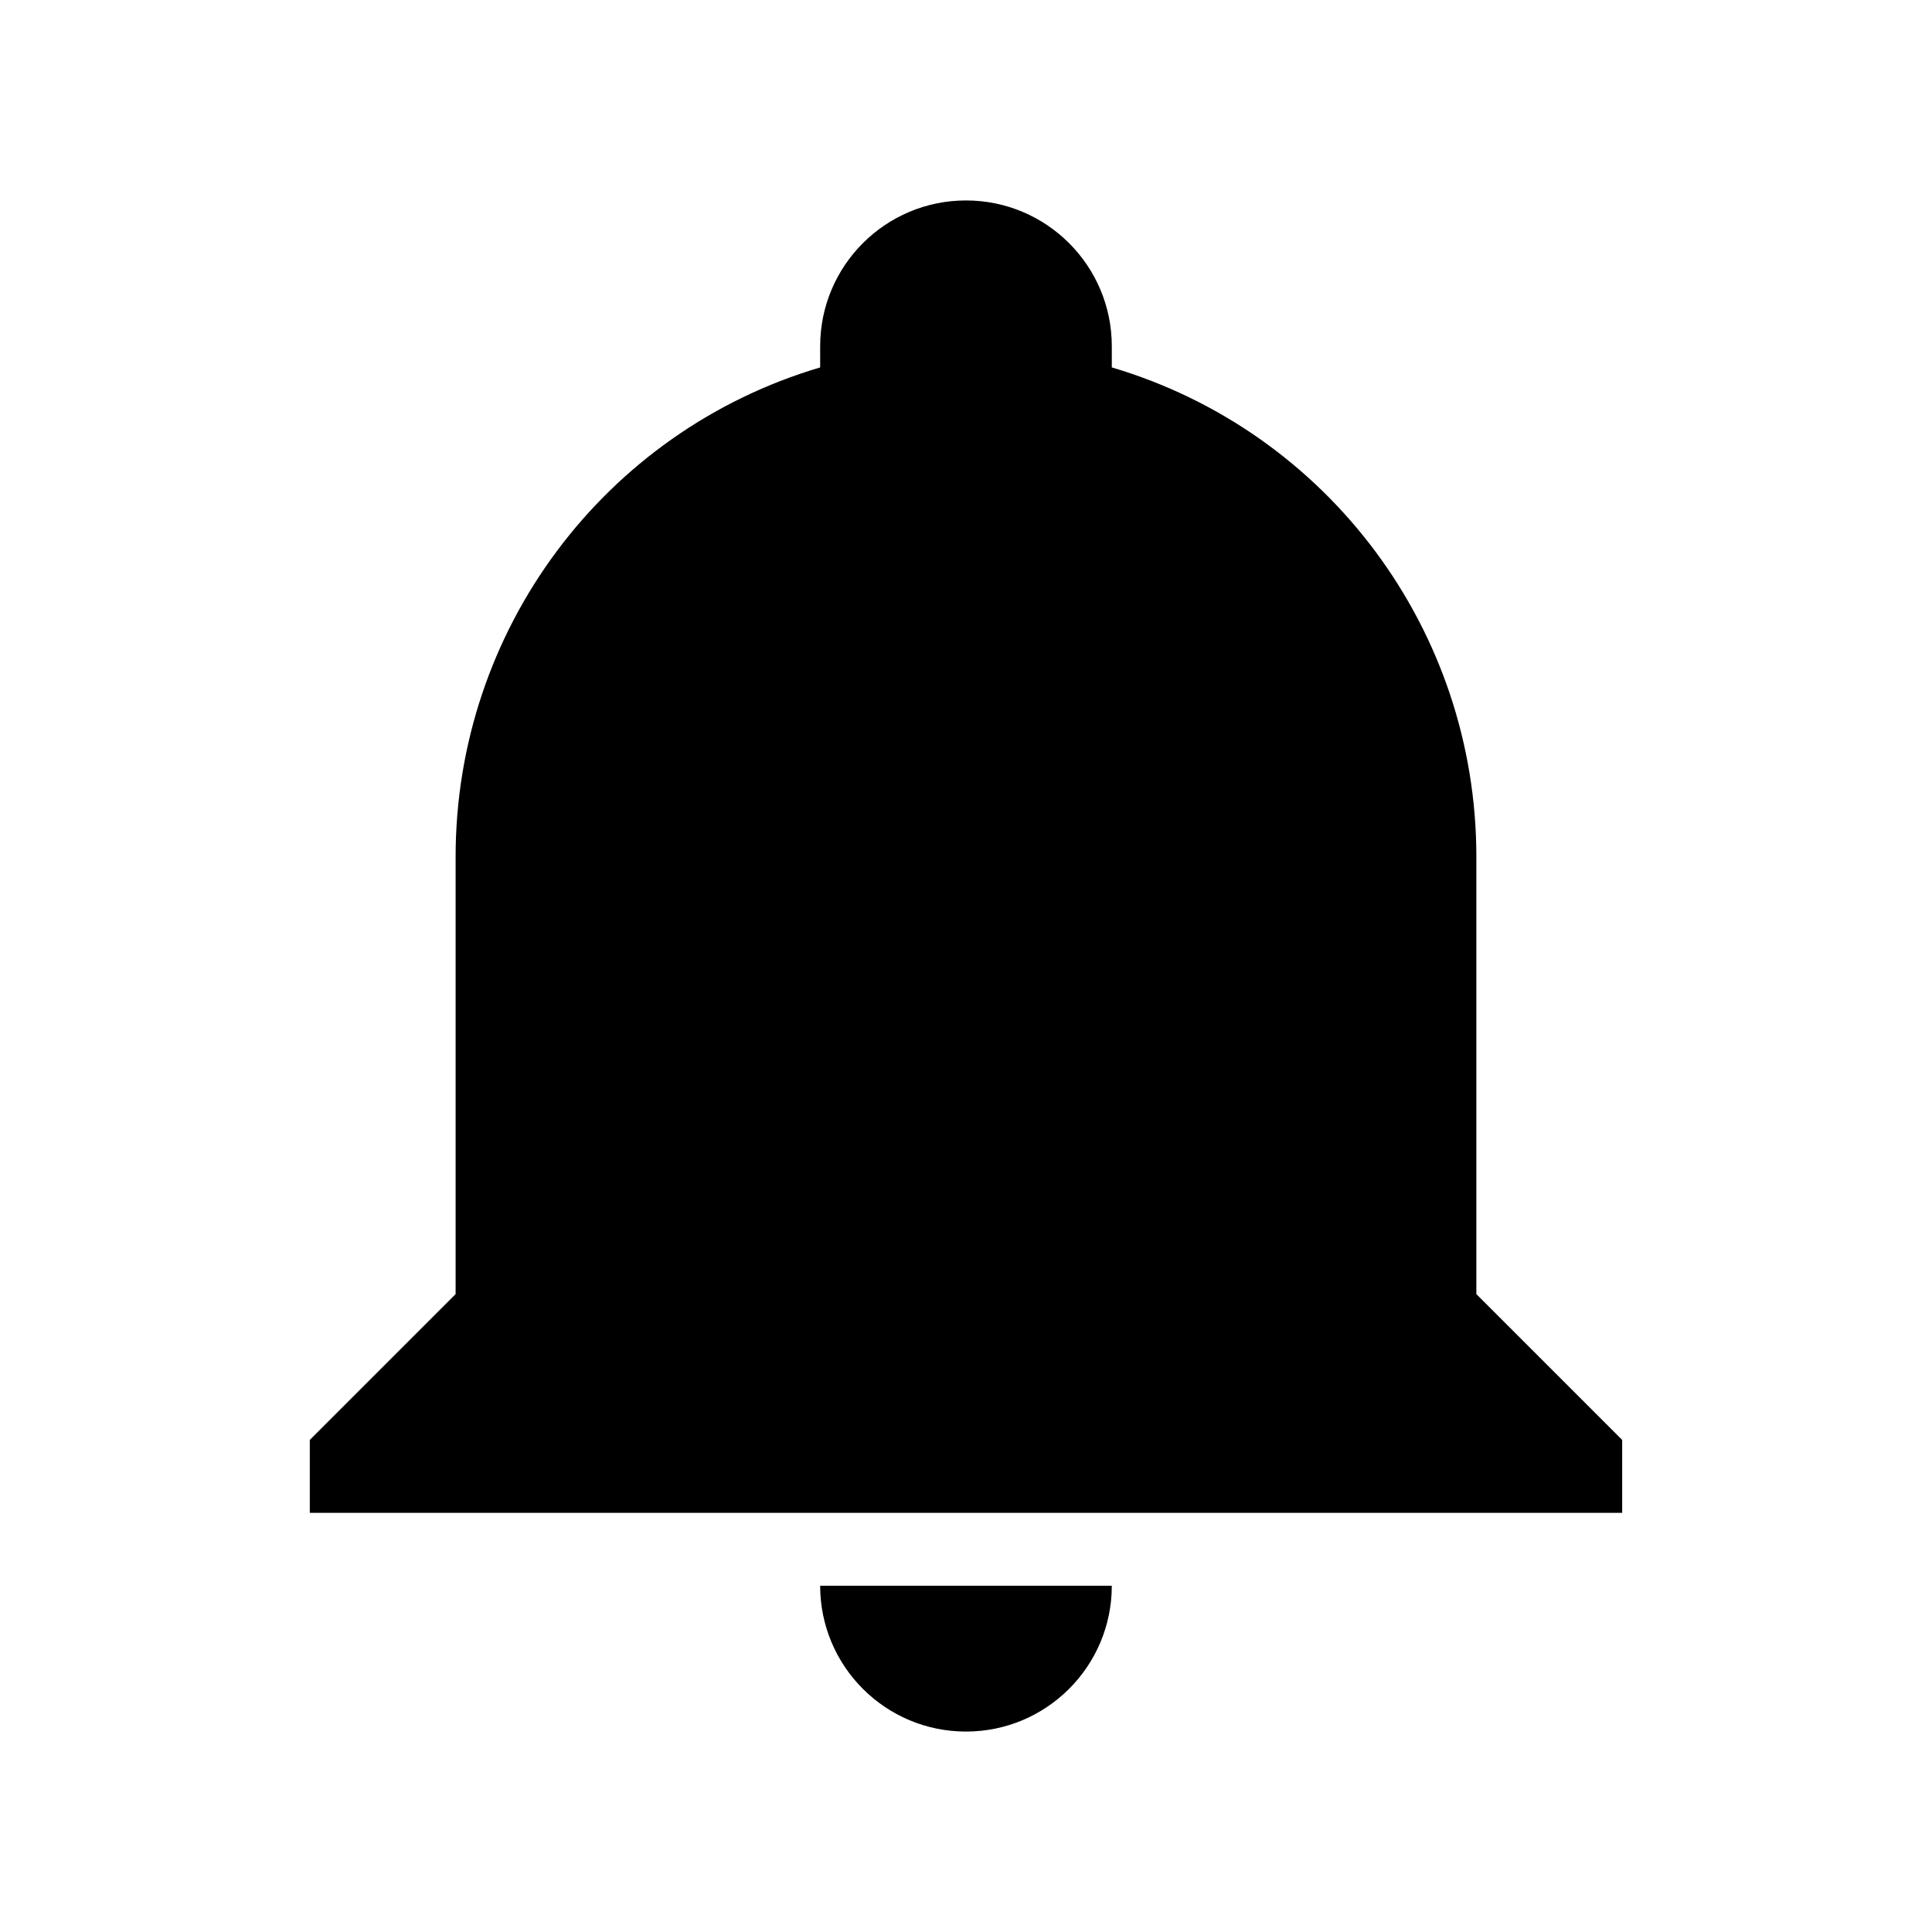
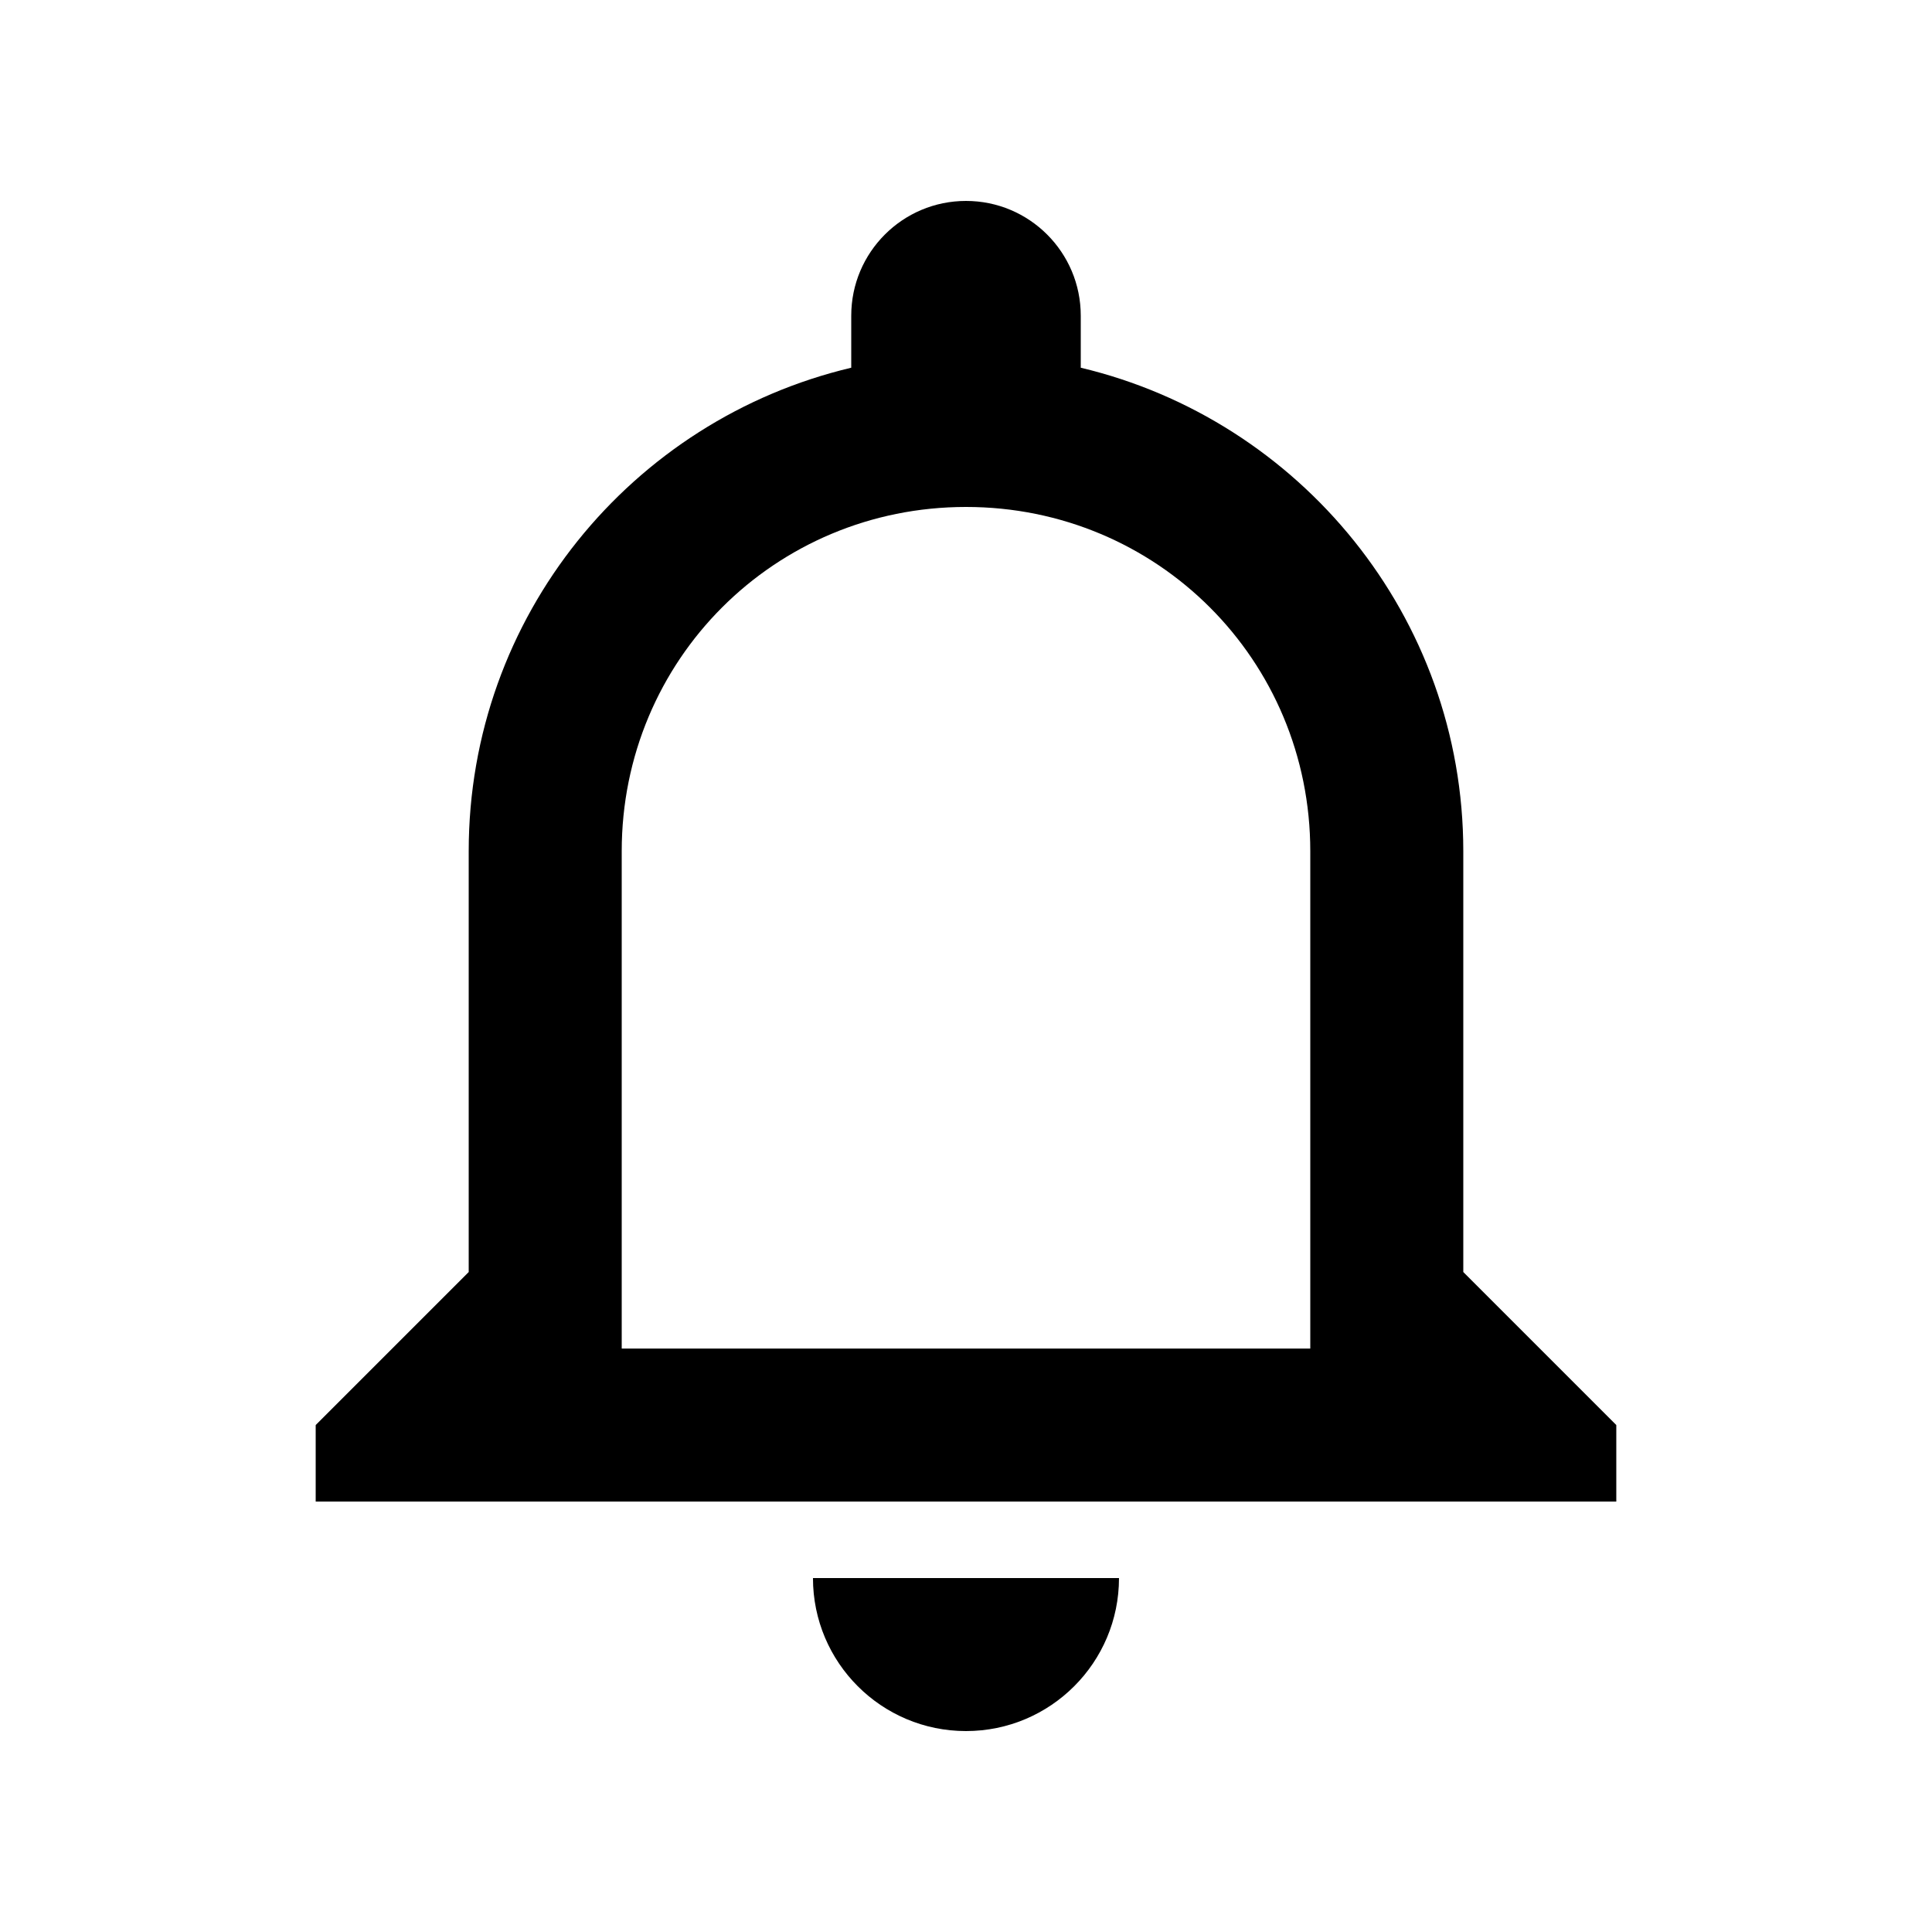
<svg xmlns="http://www.w3.org/2000/svg" width="1e3" height="1e3" version="1.1" viewBox="0 0 1e3 1e3">
-   <path d="m839.64 745.3v37.738h-679.29v-37.738l75.476-75.476v-226.43c0-116.99 76.608-220.01 188.69-253.22v-10.944a75.476 75.476 0 0 1 75.476-75.476 75.476 75.476 0 0 1 75.476 75.476v10.944c112.08 33.21 188.69 136.23 188.69 253.22v226.43l75.476 75.476m-264.17 75.476a75.476 75.476 0 0 1-75.476 75.476 75.476 75.476 0 0 1-75.476-75.476" stroke-width="37.738" />
+   <path d="m678.2 698h-356.4v-257.4c0-98.999 79.199-178.2 178.2-178.2 98.999 0 178.2 79.199 178.2 178.2m79.199 217.8v-217.8c0-121.57-84.743-223.34-198-250.27v-26.928a59.399 59.399 0 0 0-59.399-59.399 59.399 59.399 0 0 0-59.399 59.399v26.928c-113.65 26.928-198 128.7-198 250.27v217.8l-79.199 79.199v39.6h673.19v-39.6m-336.6 158.4a79.199 79.199 0 0 0 79.199-79.199h-158.4a79.199 79.199 0 0 0 79.199 79.199z" stroke-width="39.6" />
</svg>
